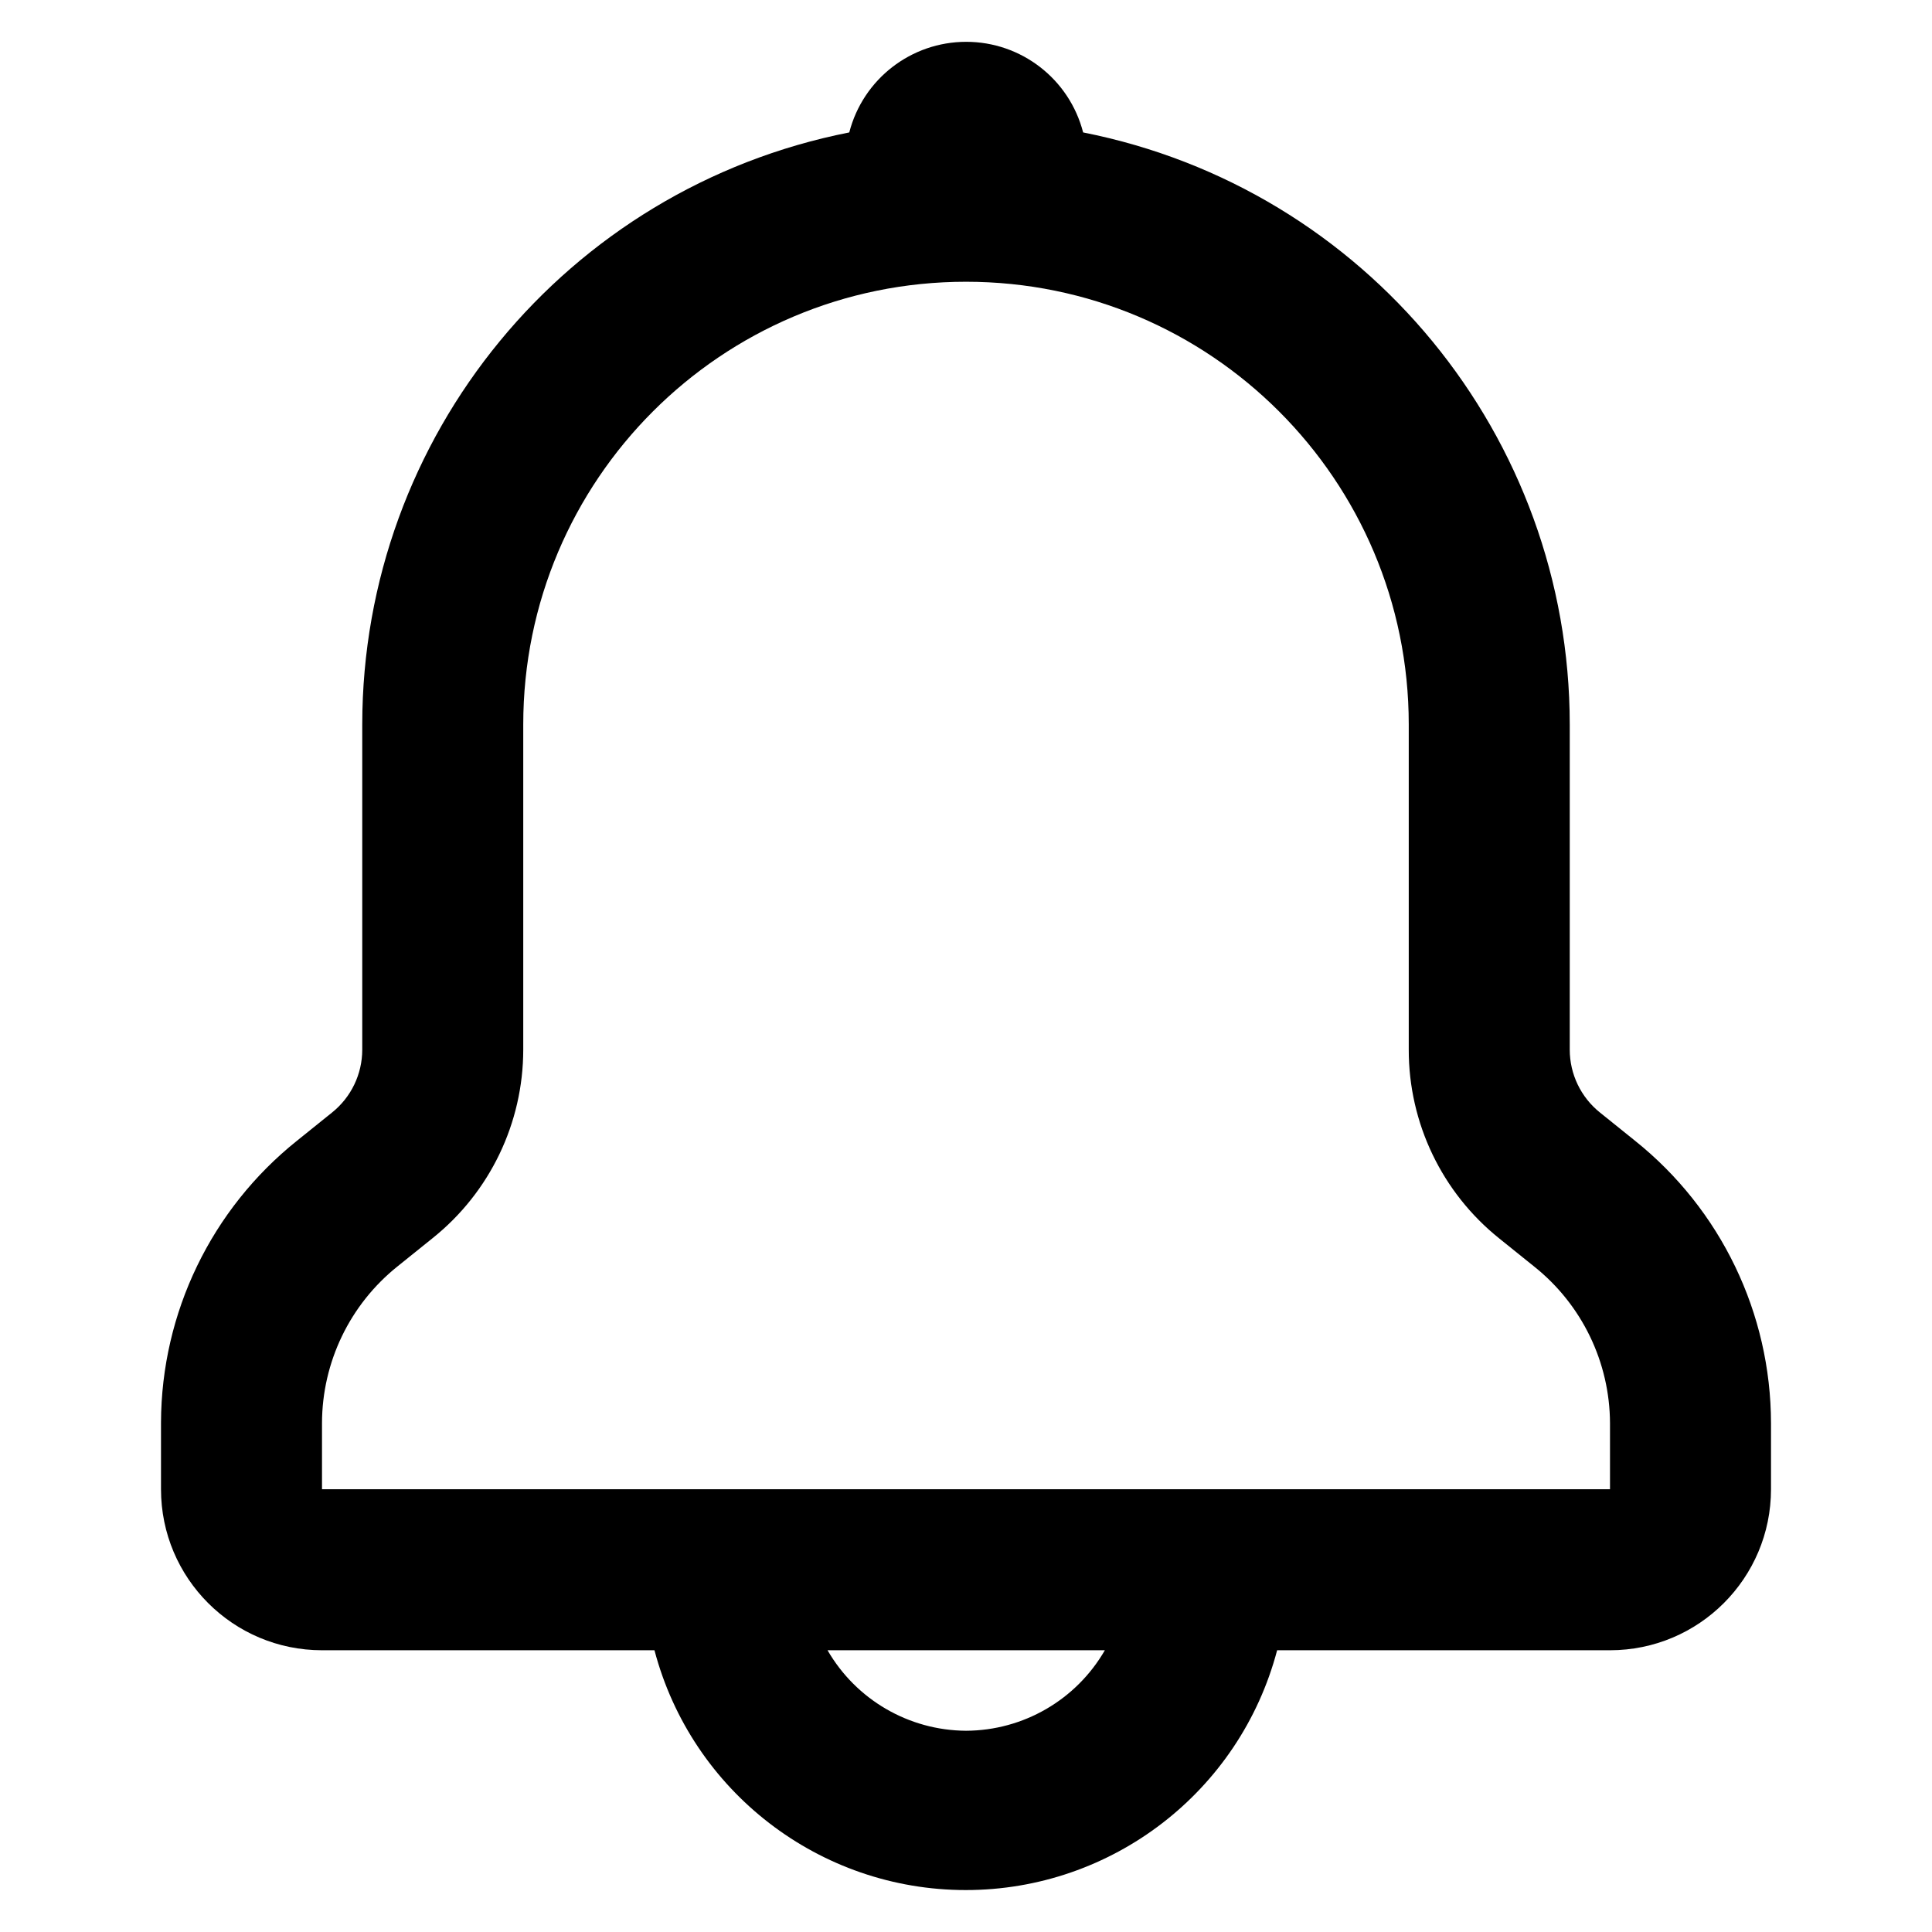
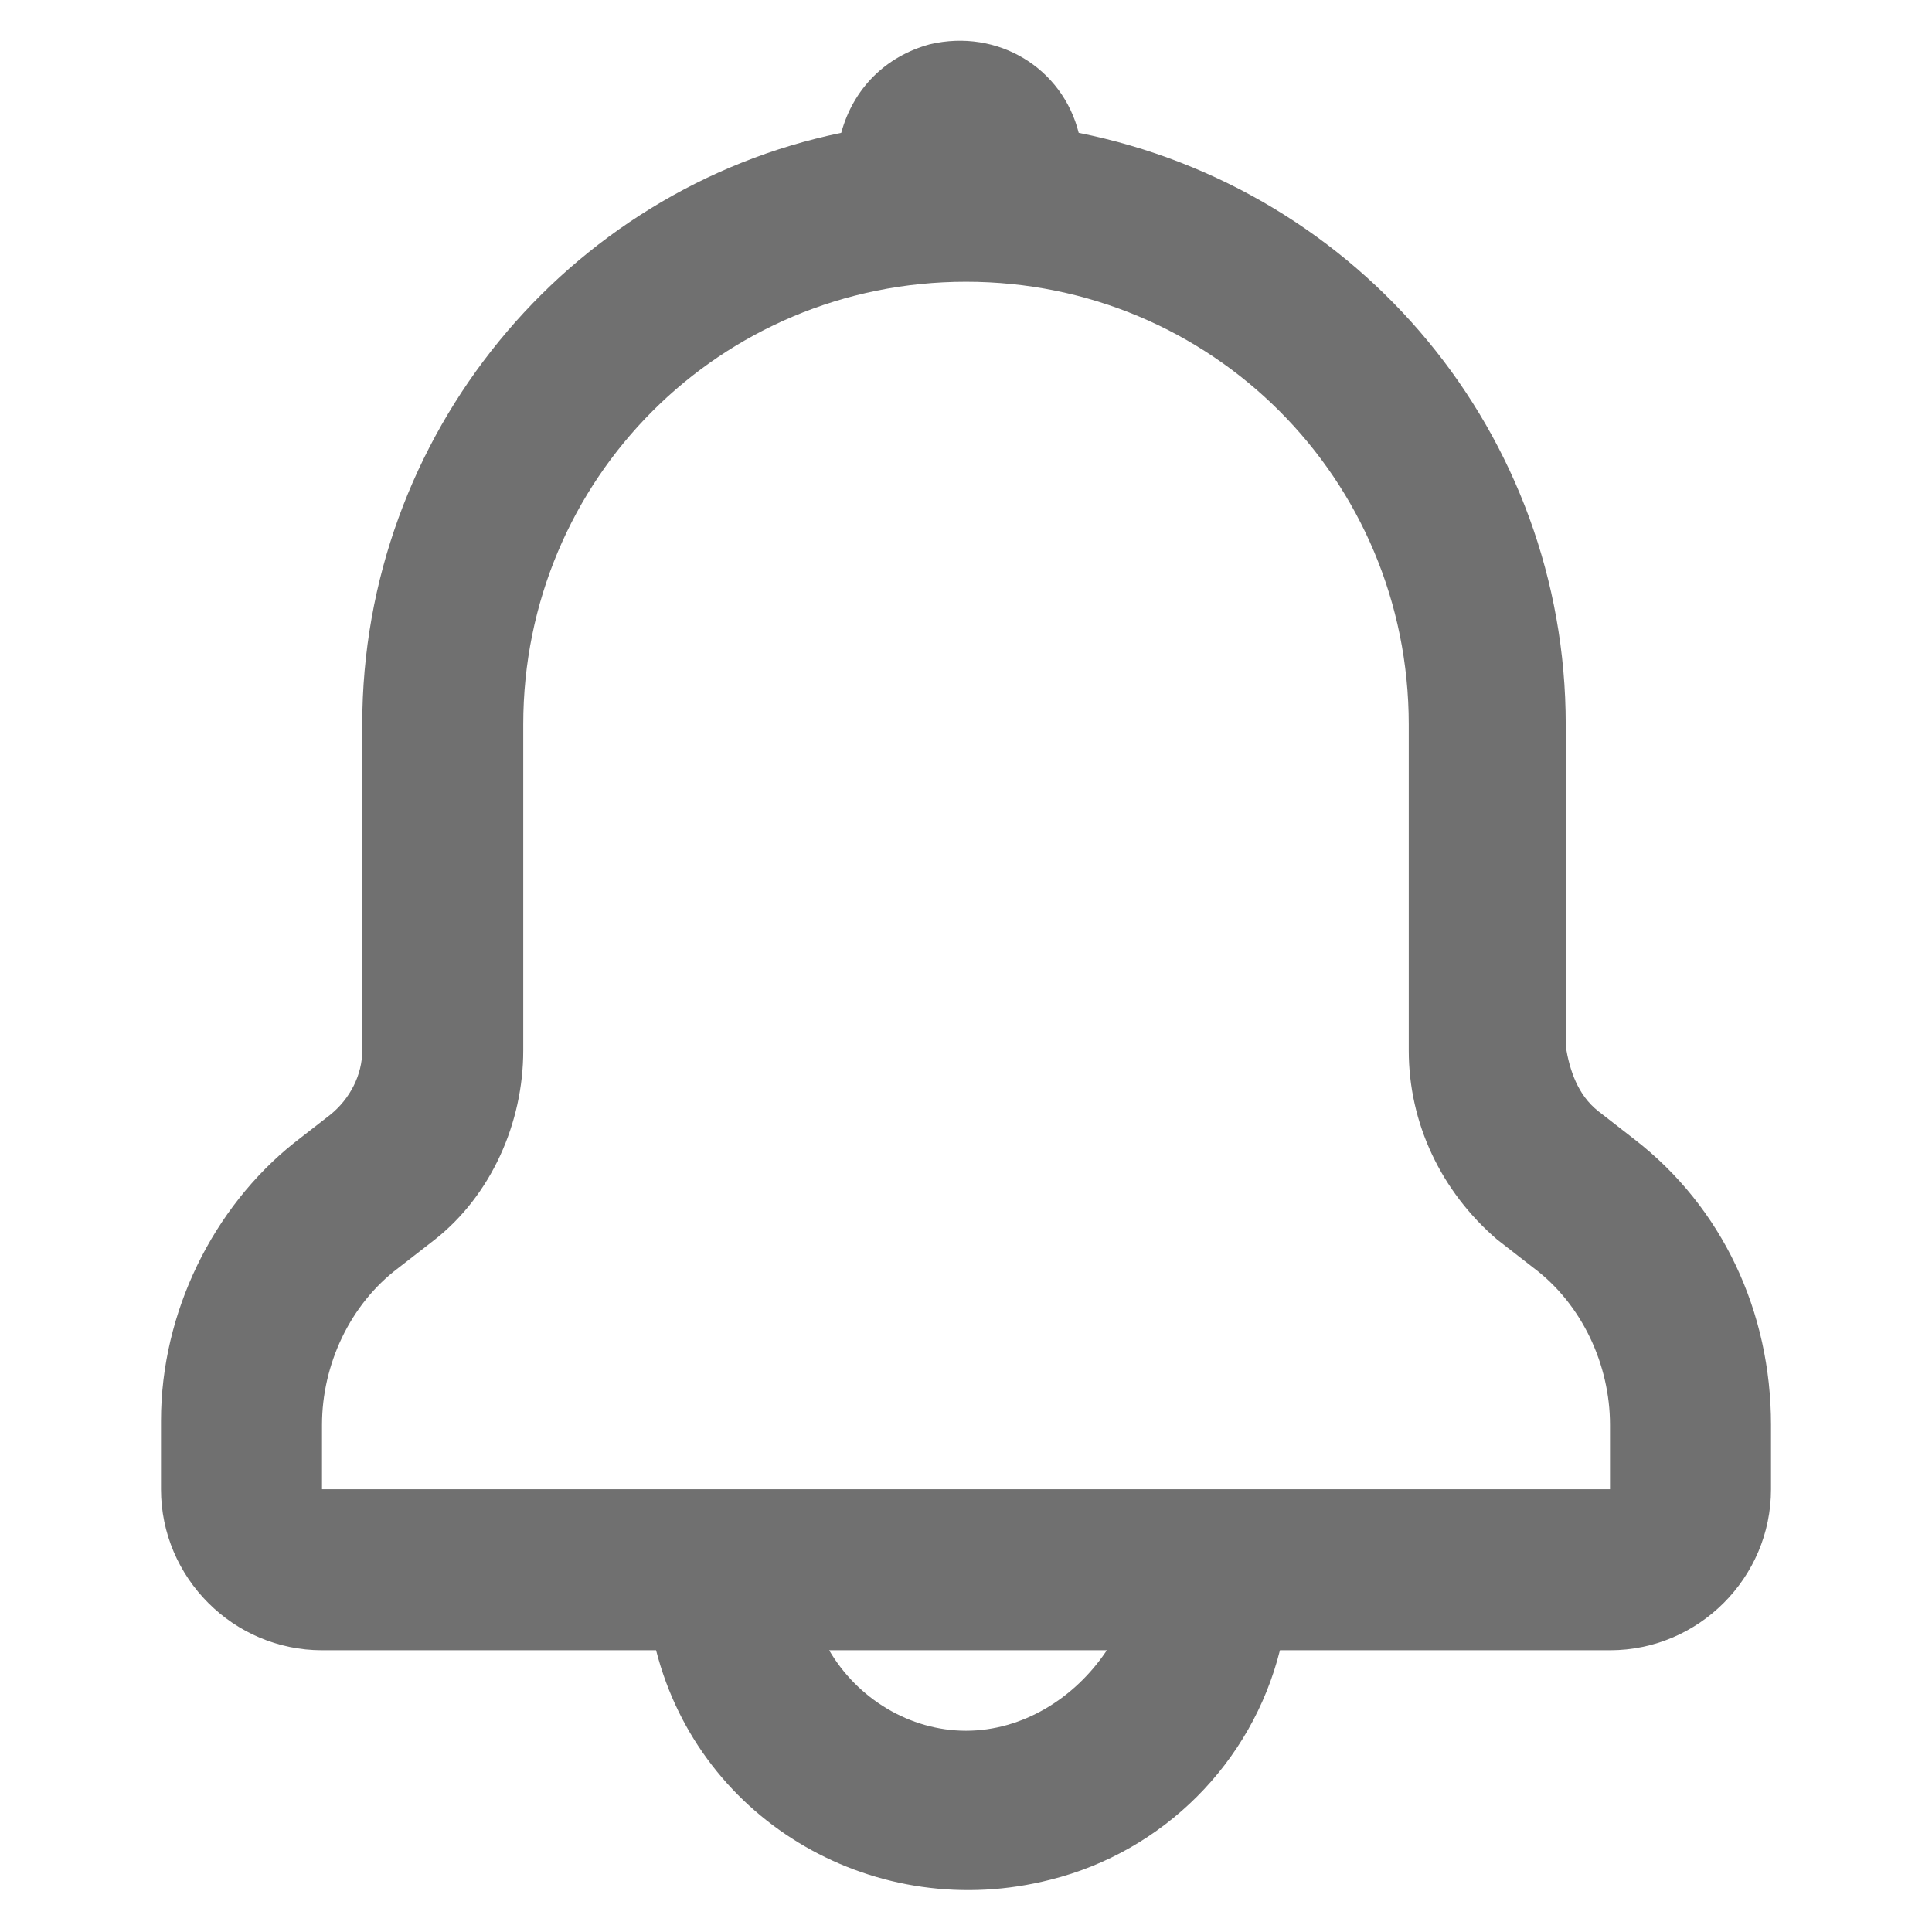
- <svg xmlns="http://www.w3.org/2000/svg" data-name="Layer 1" id="Layer_1" viewBox="0 0 48 48">
-   <path d="M40.62,28.34l-.87-.7A2,2,0,0,1,39,26.08V18A15,15,0,0,0,26.91,3.29a3,3,0,0,0-5.81,0A15,15,0,0,0,9,18v8.08a2,2,0,0,1-.75,1.56l-.87.7a9,9,0,0,0-3.38,7V37a4,4,0,0,0,4,4h8.26a8,8,0,0,0,15.47,0H40a4,4,0,0,0,4-4V35.36A9,9,0,0,0,40.62,28.34ZM24,43a4,4,0,0,1-3.44-2h6.89A4,4,0,0,1,24,43Zm16-6H8V35.36a5,5,0,0,1,1.88-3.9l.87-.7A6,6,0,0,0,13,26.08V18a11,11,0,0,1,22,0v8.08a6,6,0,0,0,2.25,4.69l.87.7A5,5,0,0,1,40,35.36Z" />
+ <svg xmlns="http://www.w3.org/2000/svg" version="1.1" id="Layer_1" x="0px" y="0px" viewBox="0 0 48 48" style="enable-background:new 0 0 48 48;" xml:space="preserve">
+   <style type="text/css">
+ 	.st0{fill:#707070;}
+ </style>
+   <path class="st0" d="M40.6,28.3l-0.9-0.7c-0.5-0.4-0.7-1-0.8-1.6V18c0-7.2-5.1-13.3-12.1-14.7c-0.4-1.6-2-2.6-3.7-2.2  c-1.1,0.3-1.9,1.1-2.2,2.2C14.1,4.7,9,10.8,9,18v8.1c0,0.6-0.3,1.2-0.8,1.6l-0.9,0.7C5.3,30,4,32.6,4,35.3V37c0,2.2,1.8,4,4,4h8.3  c1.1,4.3,5.5,6.8,9.8,5.7c2.8-0.7,5-2.9,5.7-5.7H40c2.2,0,4-1.8,4-4v-1.6C44,32.6,42.8,30,40.6,28.3z M24,43c-1.4,0-2.7-0.8-3.4-2  h6.9C26.7,42.2,25.4,43,24,43z M40,37H8v-1.6c0-1.5,0.7-3,1.9-3.9l0.9-0.7c1.4-1.1,2.2-2.9,2.2-4.7V18c0-6.1,4.9-11,11-11  s11,4.9,11,11v8.1c0,1.8,0.8,3.5,2.2,4.7l0.9,0.7c1.2,0.9,1.9,2.4,1.9,3.9V37z" />
</svg>
